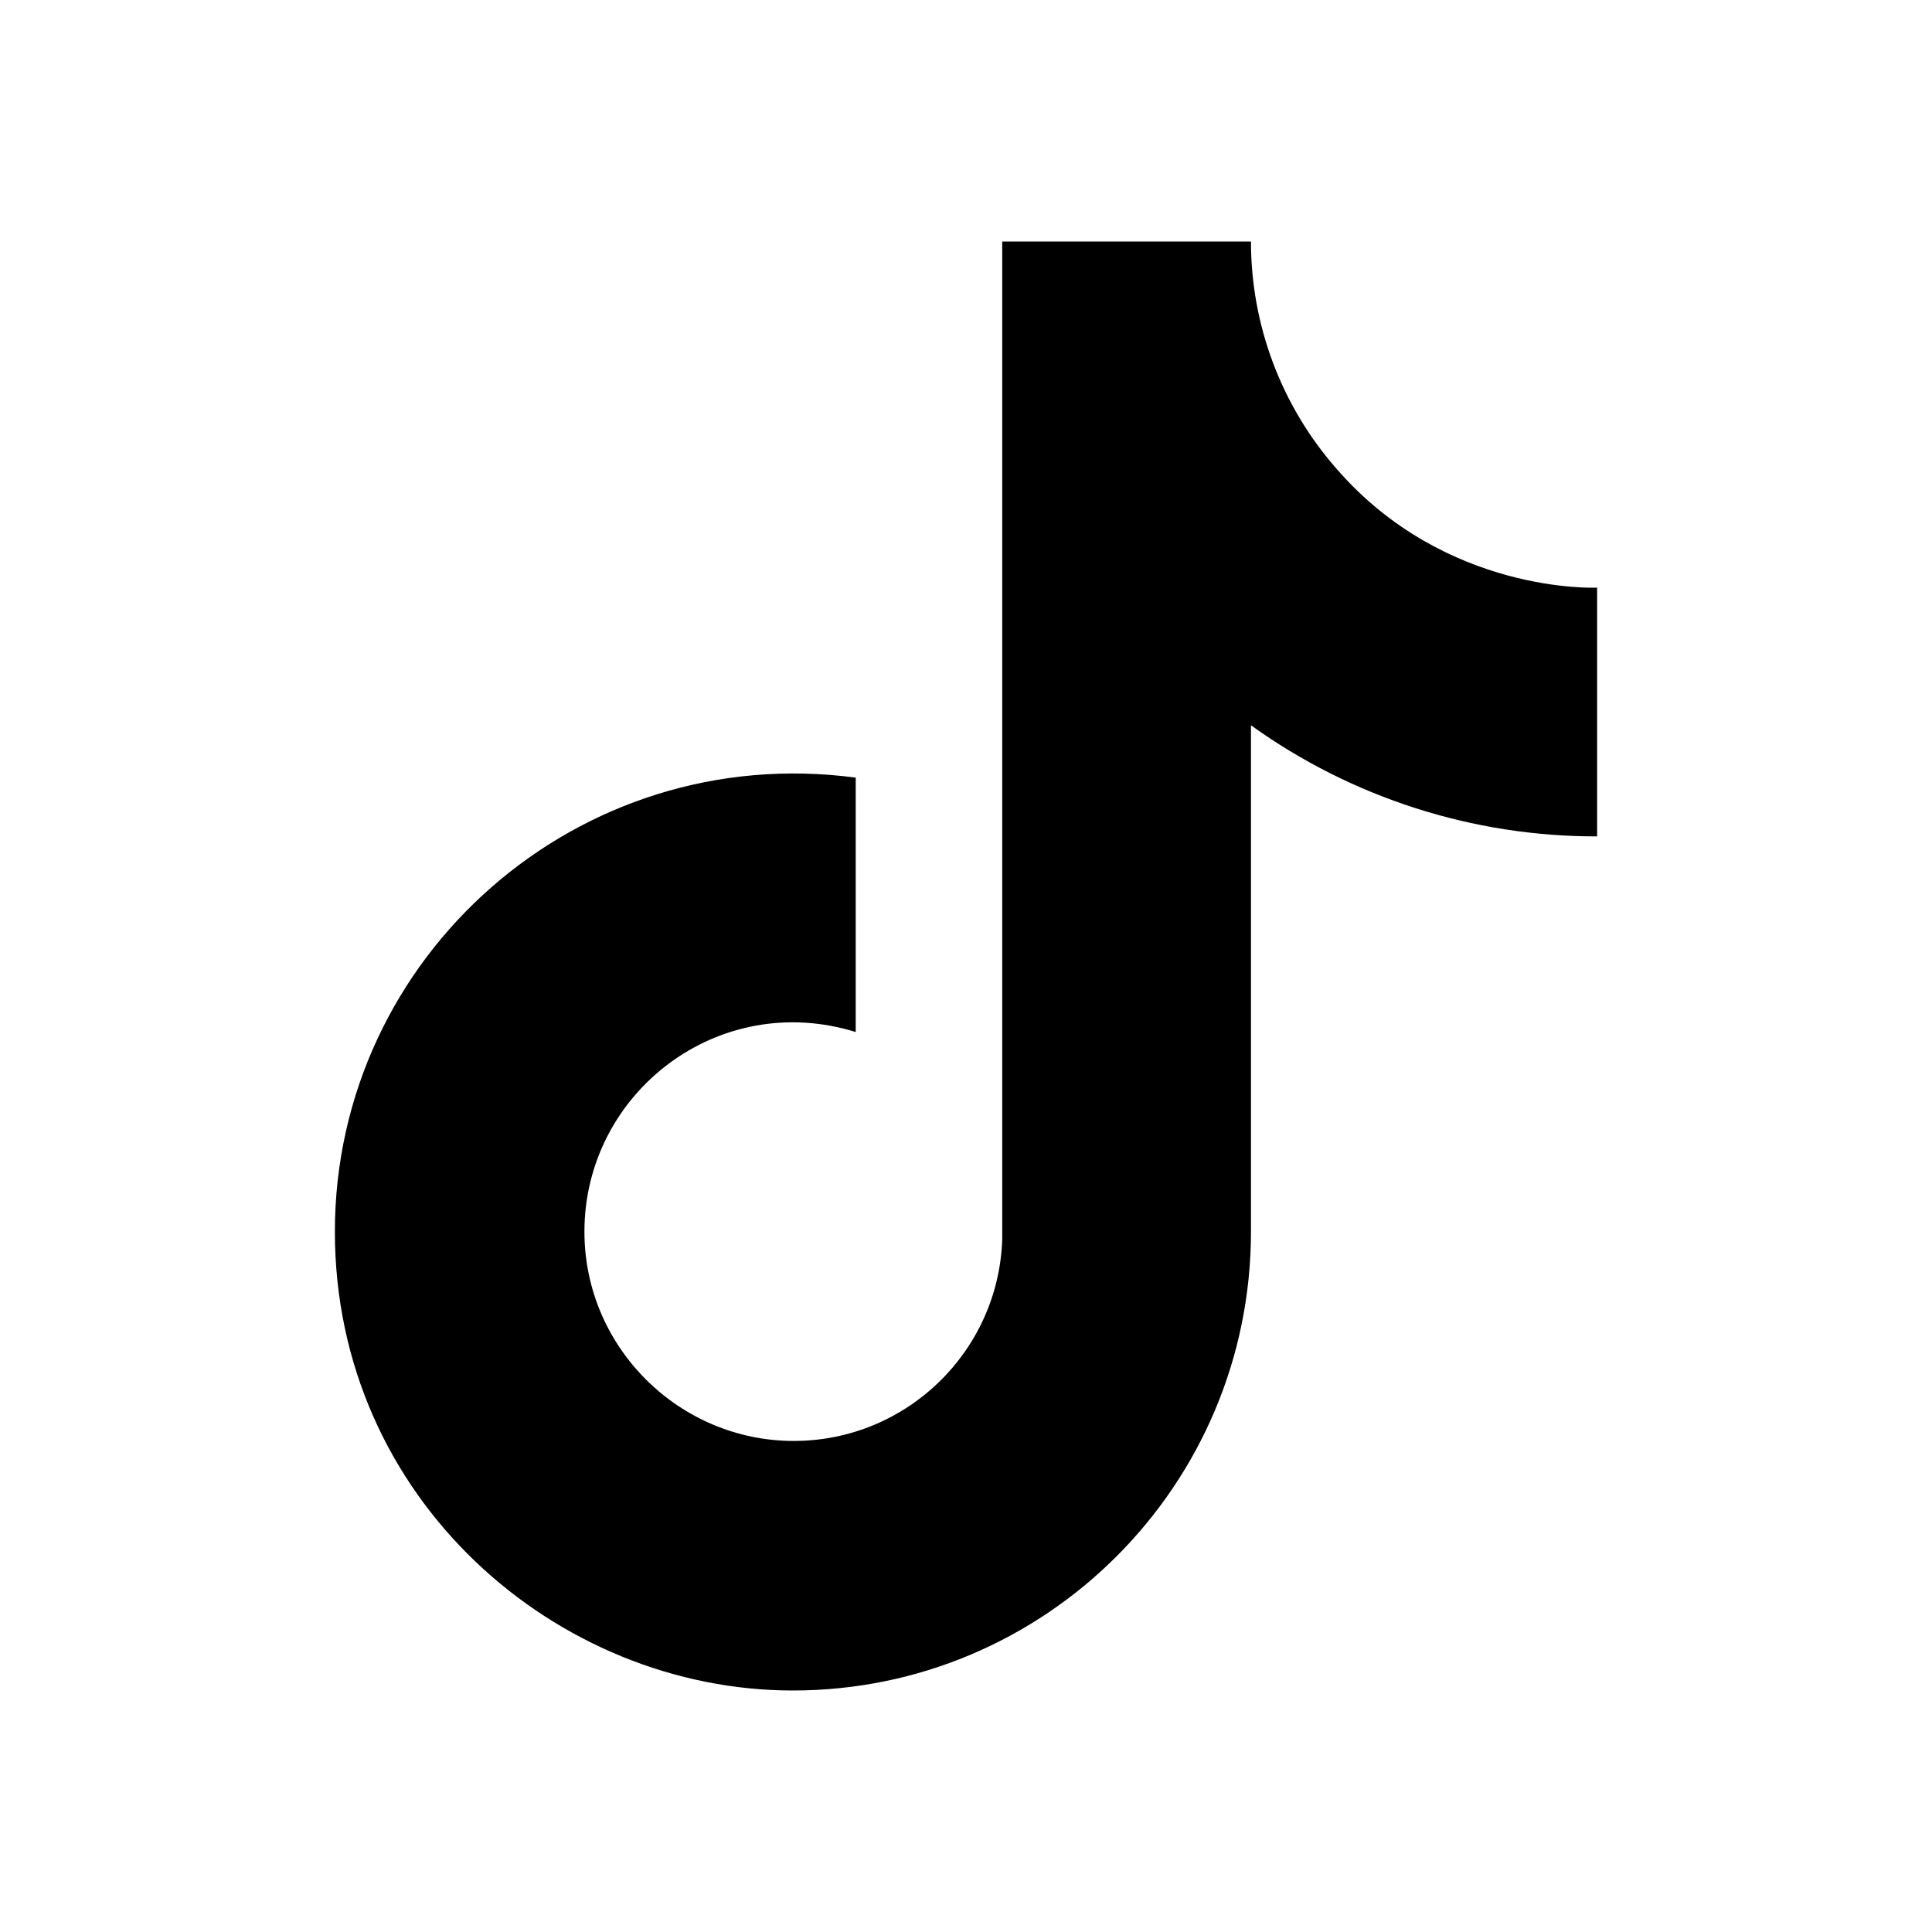
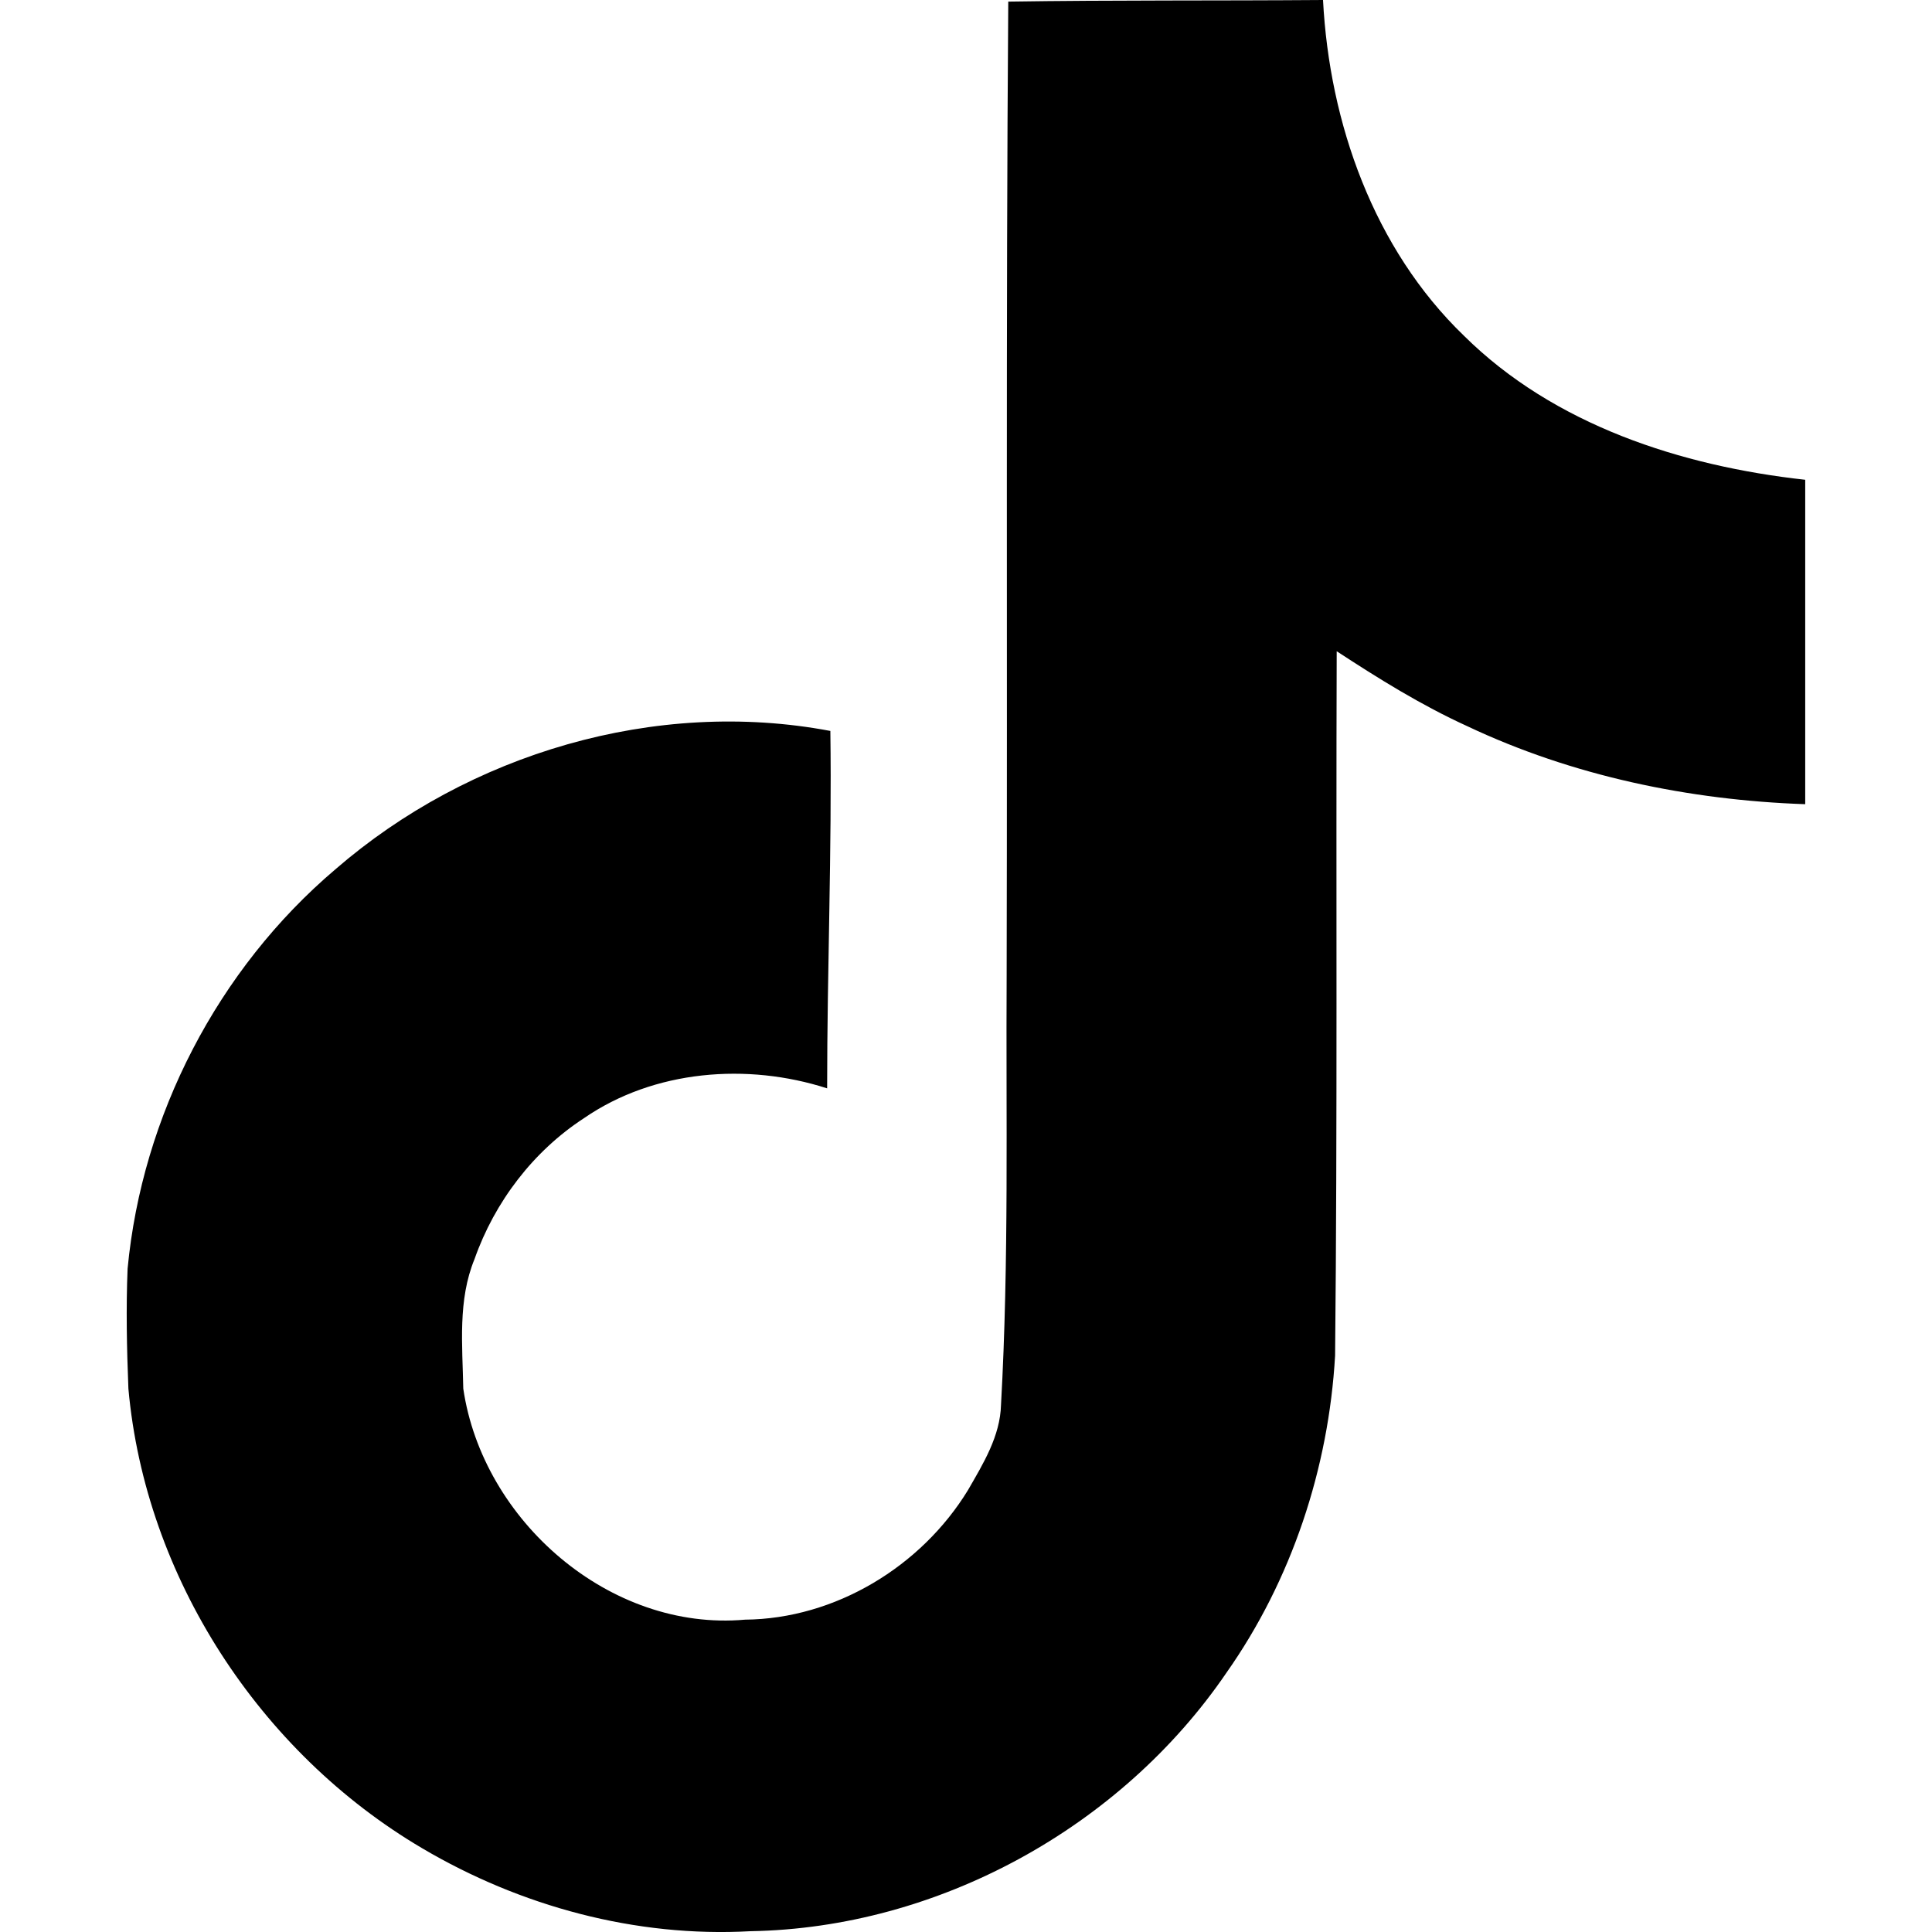
<svg xmlns="http://www.w3.org/2000/svg" width="24" height="24" viewBox="0 0 24 24" fill="#000000">
-   <path d="M16.6 5.82s.51.5 0 0A4.278 4.278 0 0 1 15.54 3h-3.09v12.4a2.592 2.592 0 0 1-2.59 2.5c-1.42 0-2.6-1.16-2.6-2.6 0-1.72 1.66-3.01 3.37-2.48V9.66c-3.45-.46-6.47 2.22-6.47 5.64 0 3.33 2.76 5.7 5.69 5.7 3.14 0 5.69-2.55 5.69-5.7V9.01a7.35 7.35 0 0 0 4.3 1.38V7.3s-1.88.09-3.24-1.48z" />
+   <path d="M12.525.02c1.31-.02 2.61-.01 3.91-.02.08 1.53.63 3.09 1.75 4.17 1.12 1.11 2.7 1.62 4.24 1.79v4.03c-1.44-.05-2.89-.35-4.2-.97-.57-.26-1.1-.59-1.62-.93-.01 2.92.01 5.84-.02 8.75-.08 1.4-.54 2.79-1.35 3.94-1.31 1.92-3.58 3.17-5.91 3.21-1.43.08-2.86-.31-4.08-1.03-2.02-1.19-3.44-3.37-3.65-5.71-.02-.5-.03-1-.01-1.49.18-1.9 1.12-3.72 2.58-4.96 1.66-1.44 3.98-2.13 6.15-1.72.02 1.48-.04 2.96-.04 4.44-.99-.32-2.15-.23-3.02.37-.63.41-1.11 1.04-1.36 1.75-.21.51-.15 1.07-.14 1.61.24 1.64 1.82 3.02 3.5 2.87 1.12-.01 2.19-.66 2.77-1.61.19-.33.4-.67.41-1.06.1-1.79.06-3.57.07-5.36.01-4.03-.01-8.05.02-12.07z" />
</svg>
